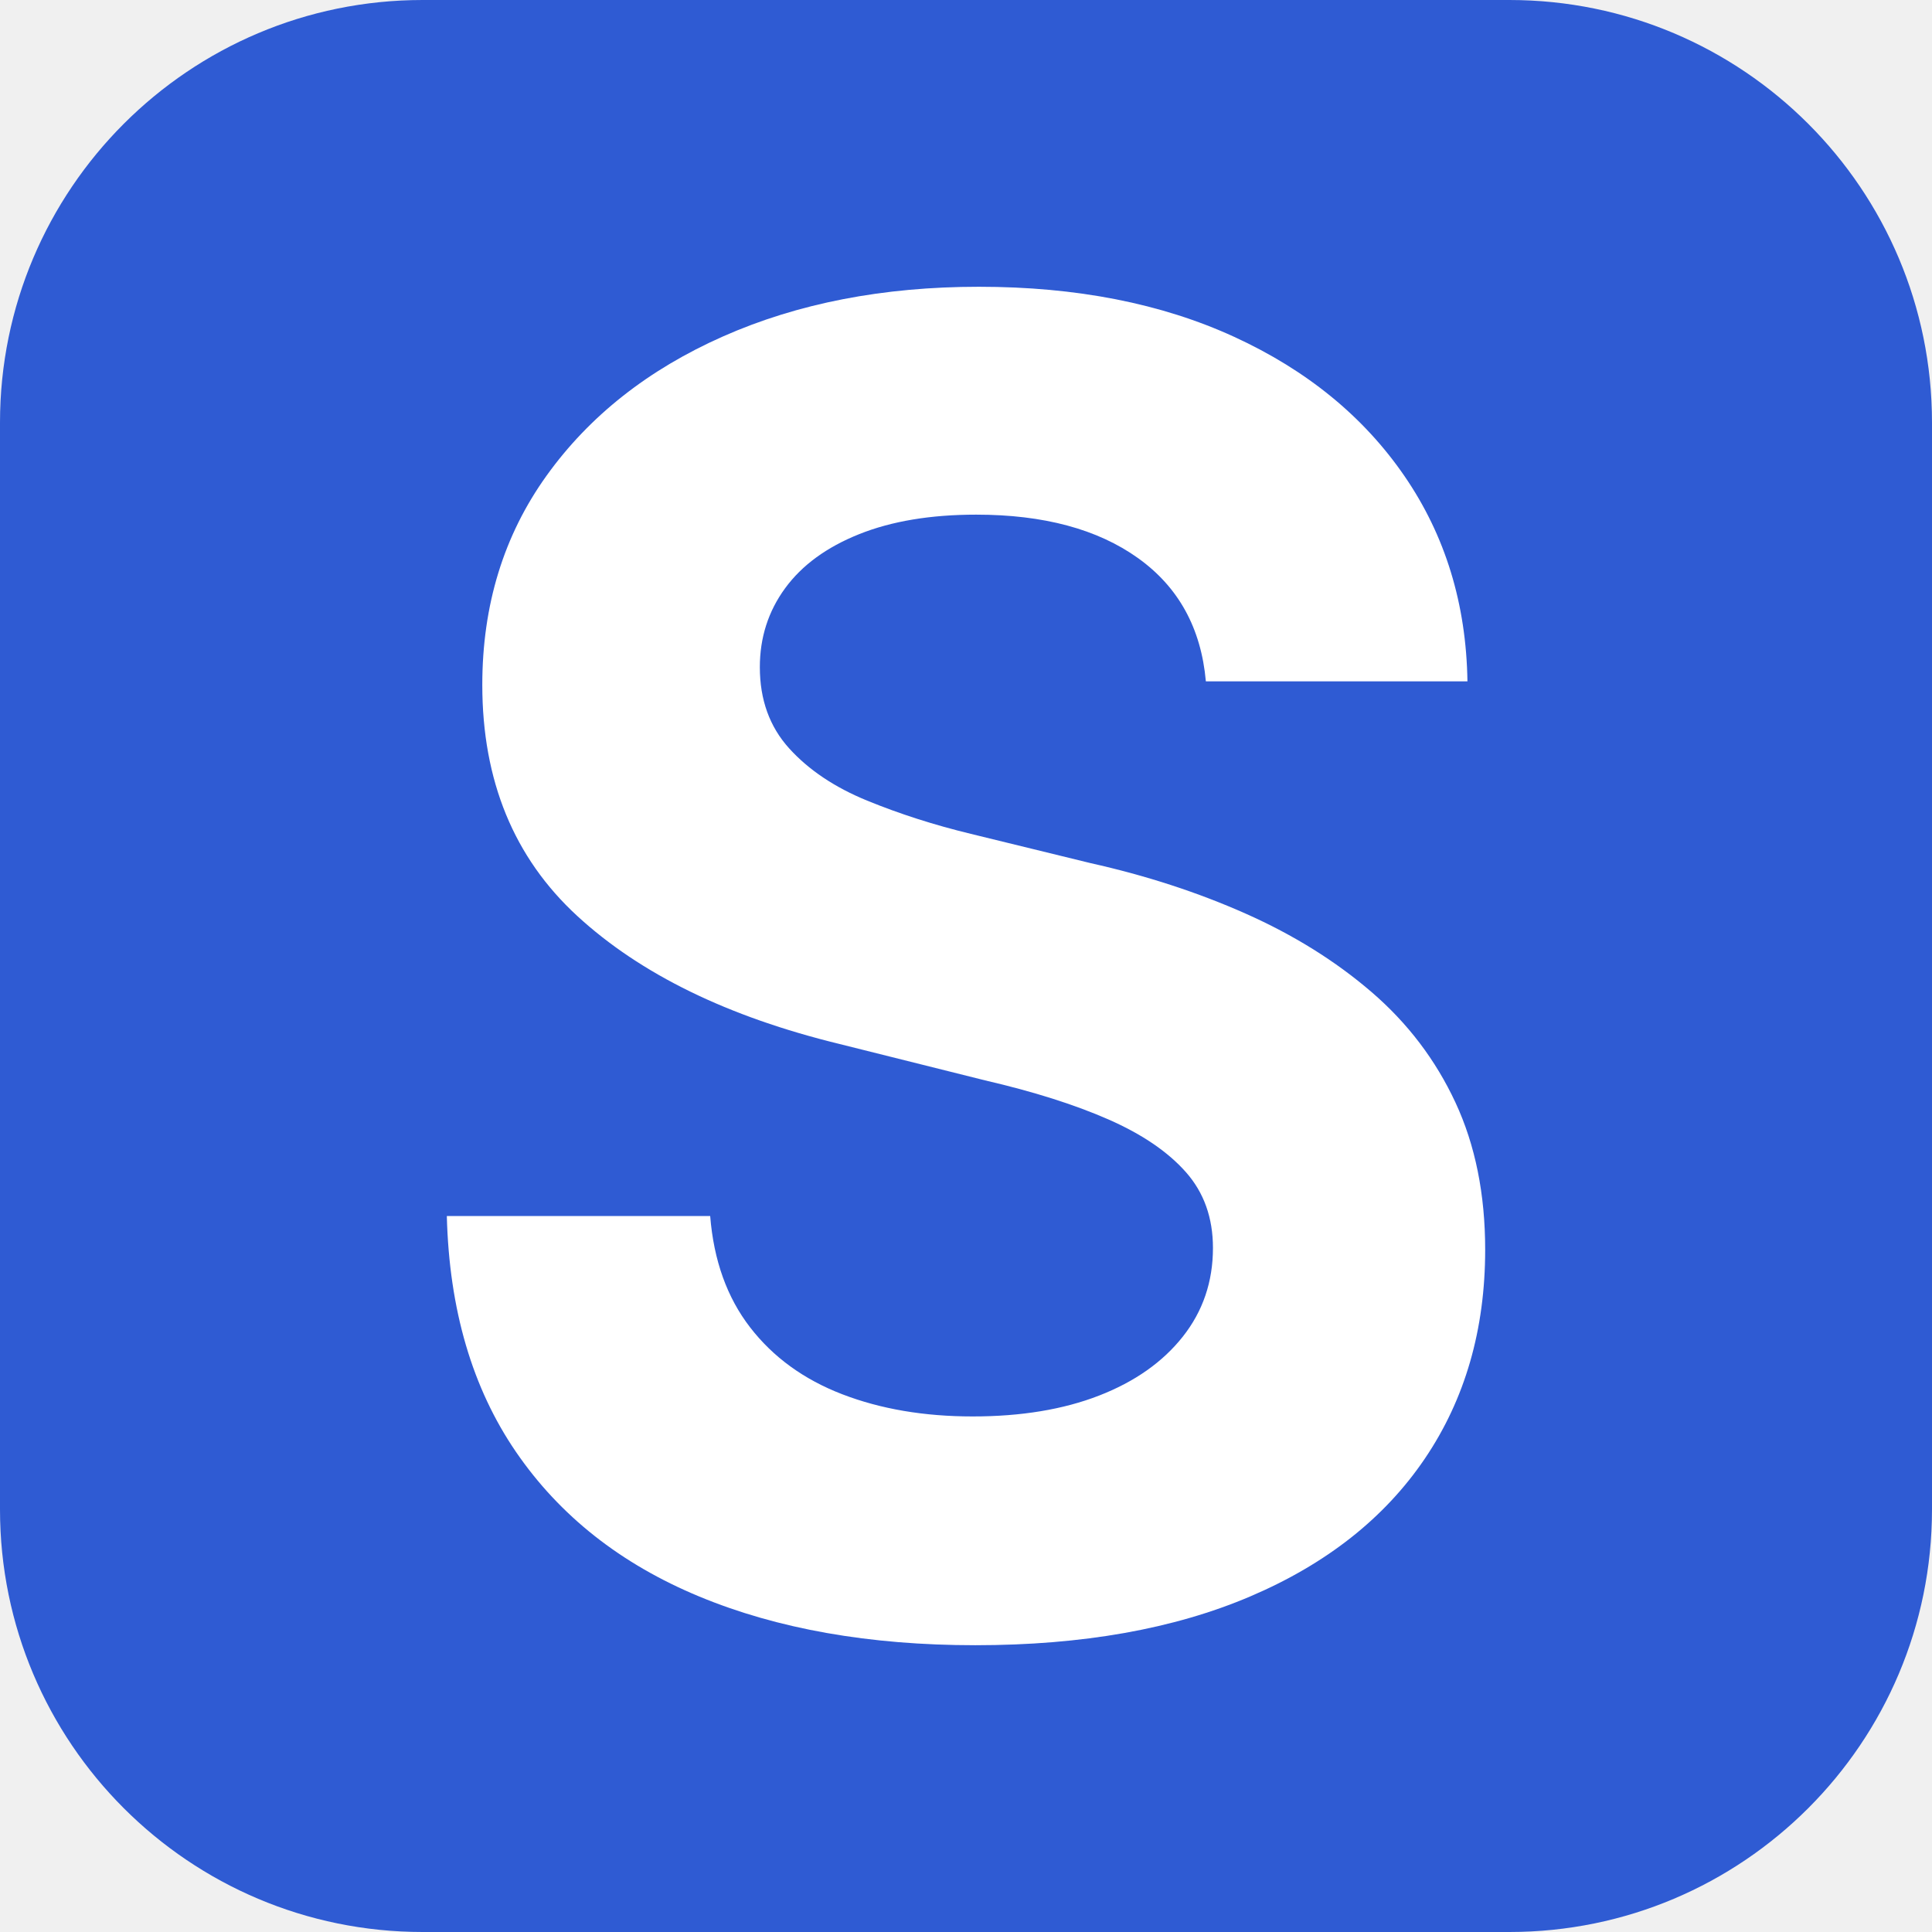
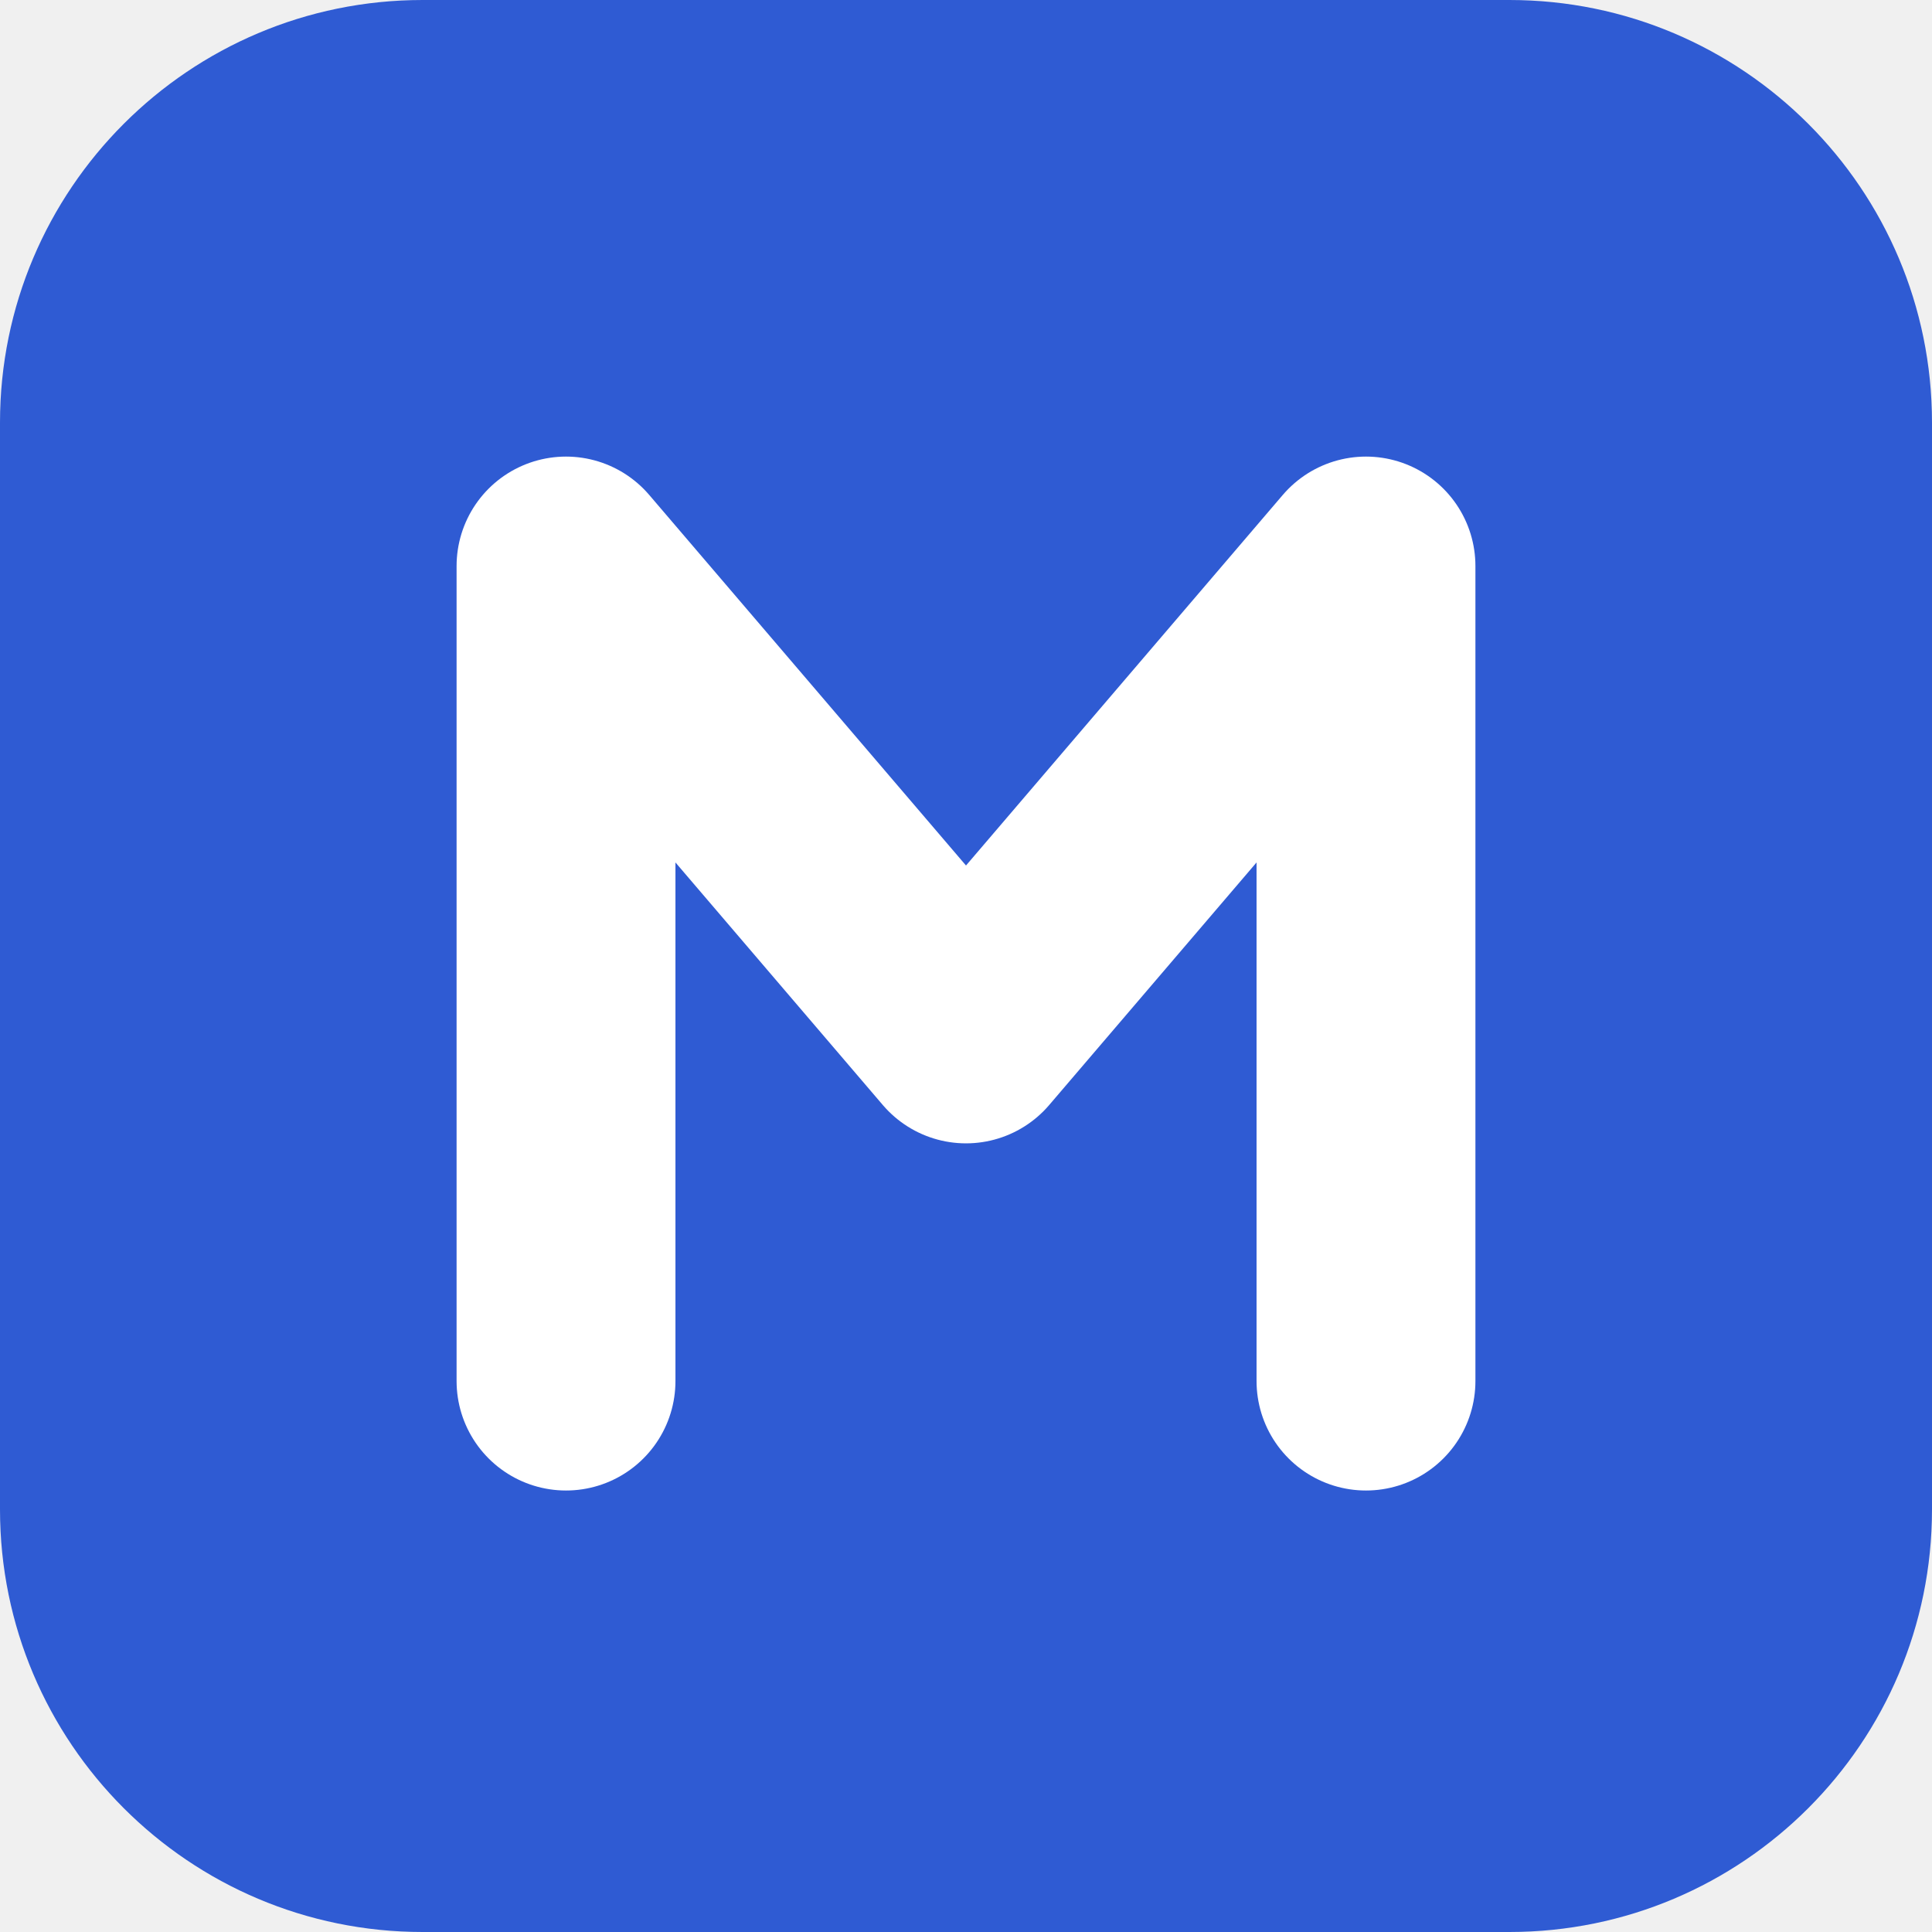
<svg xmlns="http://www.w3.org/2000/svg" viewBox="0 0 512 512">
  <rect width="512" height="512" rx="112" fill="#2f5bd3" />
-   <path transform="translate(98.44 430.83) scale(0.23499 -0.23499)" fill="#ffffff" d="M681 -22Q502 -22 369.5 33Q237 88 163 196Q89 304 85 462L382 462Q388 387 427 336.5Q466 286 531 261Q596 236 678 236Q760 236 820.5 259.5Q881 283 915 326Q949 369 949 426Q949 477 918.5 511.5Q888 546 831 571Q774 596 692 615L528 656Q339 702 232 800.5Q125 899 125 1061Q125 1196 197.5 1297Q270 1398 396.5 1454Q523 1510 685 1510Q850 1510 973 1453.5Q1096 1397 1165 1296.5Q1234 1196 1236 1065L941 1065Q933 1155 864.5 1204Q796 1253 682 1253Q605 1253 550 1231Q495 1209 466.5 1170Q438 1131 438 1081Q438 1026 471 989.5Q504 953 559 930.5Q614 908 676 893L811 860Q905 839 986 803Q1067 767 1128 714.5Q1189 662 1222.5 590Q1256 518 1256 424Q1256 289 1188 188.5Q1120 88 991 33Q862 -22 681 -22Z" />
+   <path d="M150 366V150l106 124 106-124v216" fill="none" stroke="#ffffff" stroke-width="58" stroke-linecap="round" stroke-linejoin="round" />
</svg>
